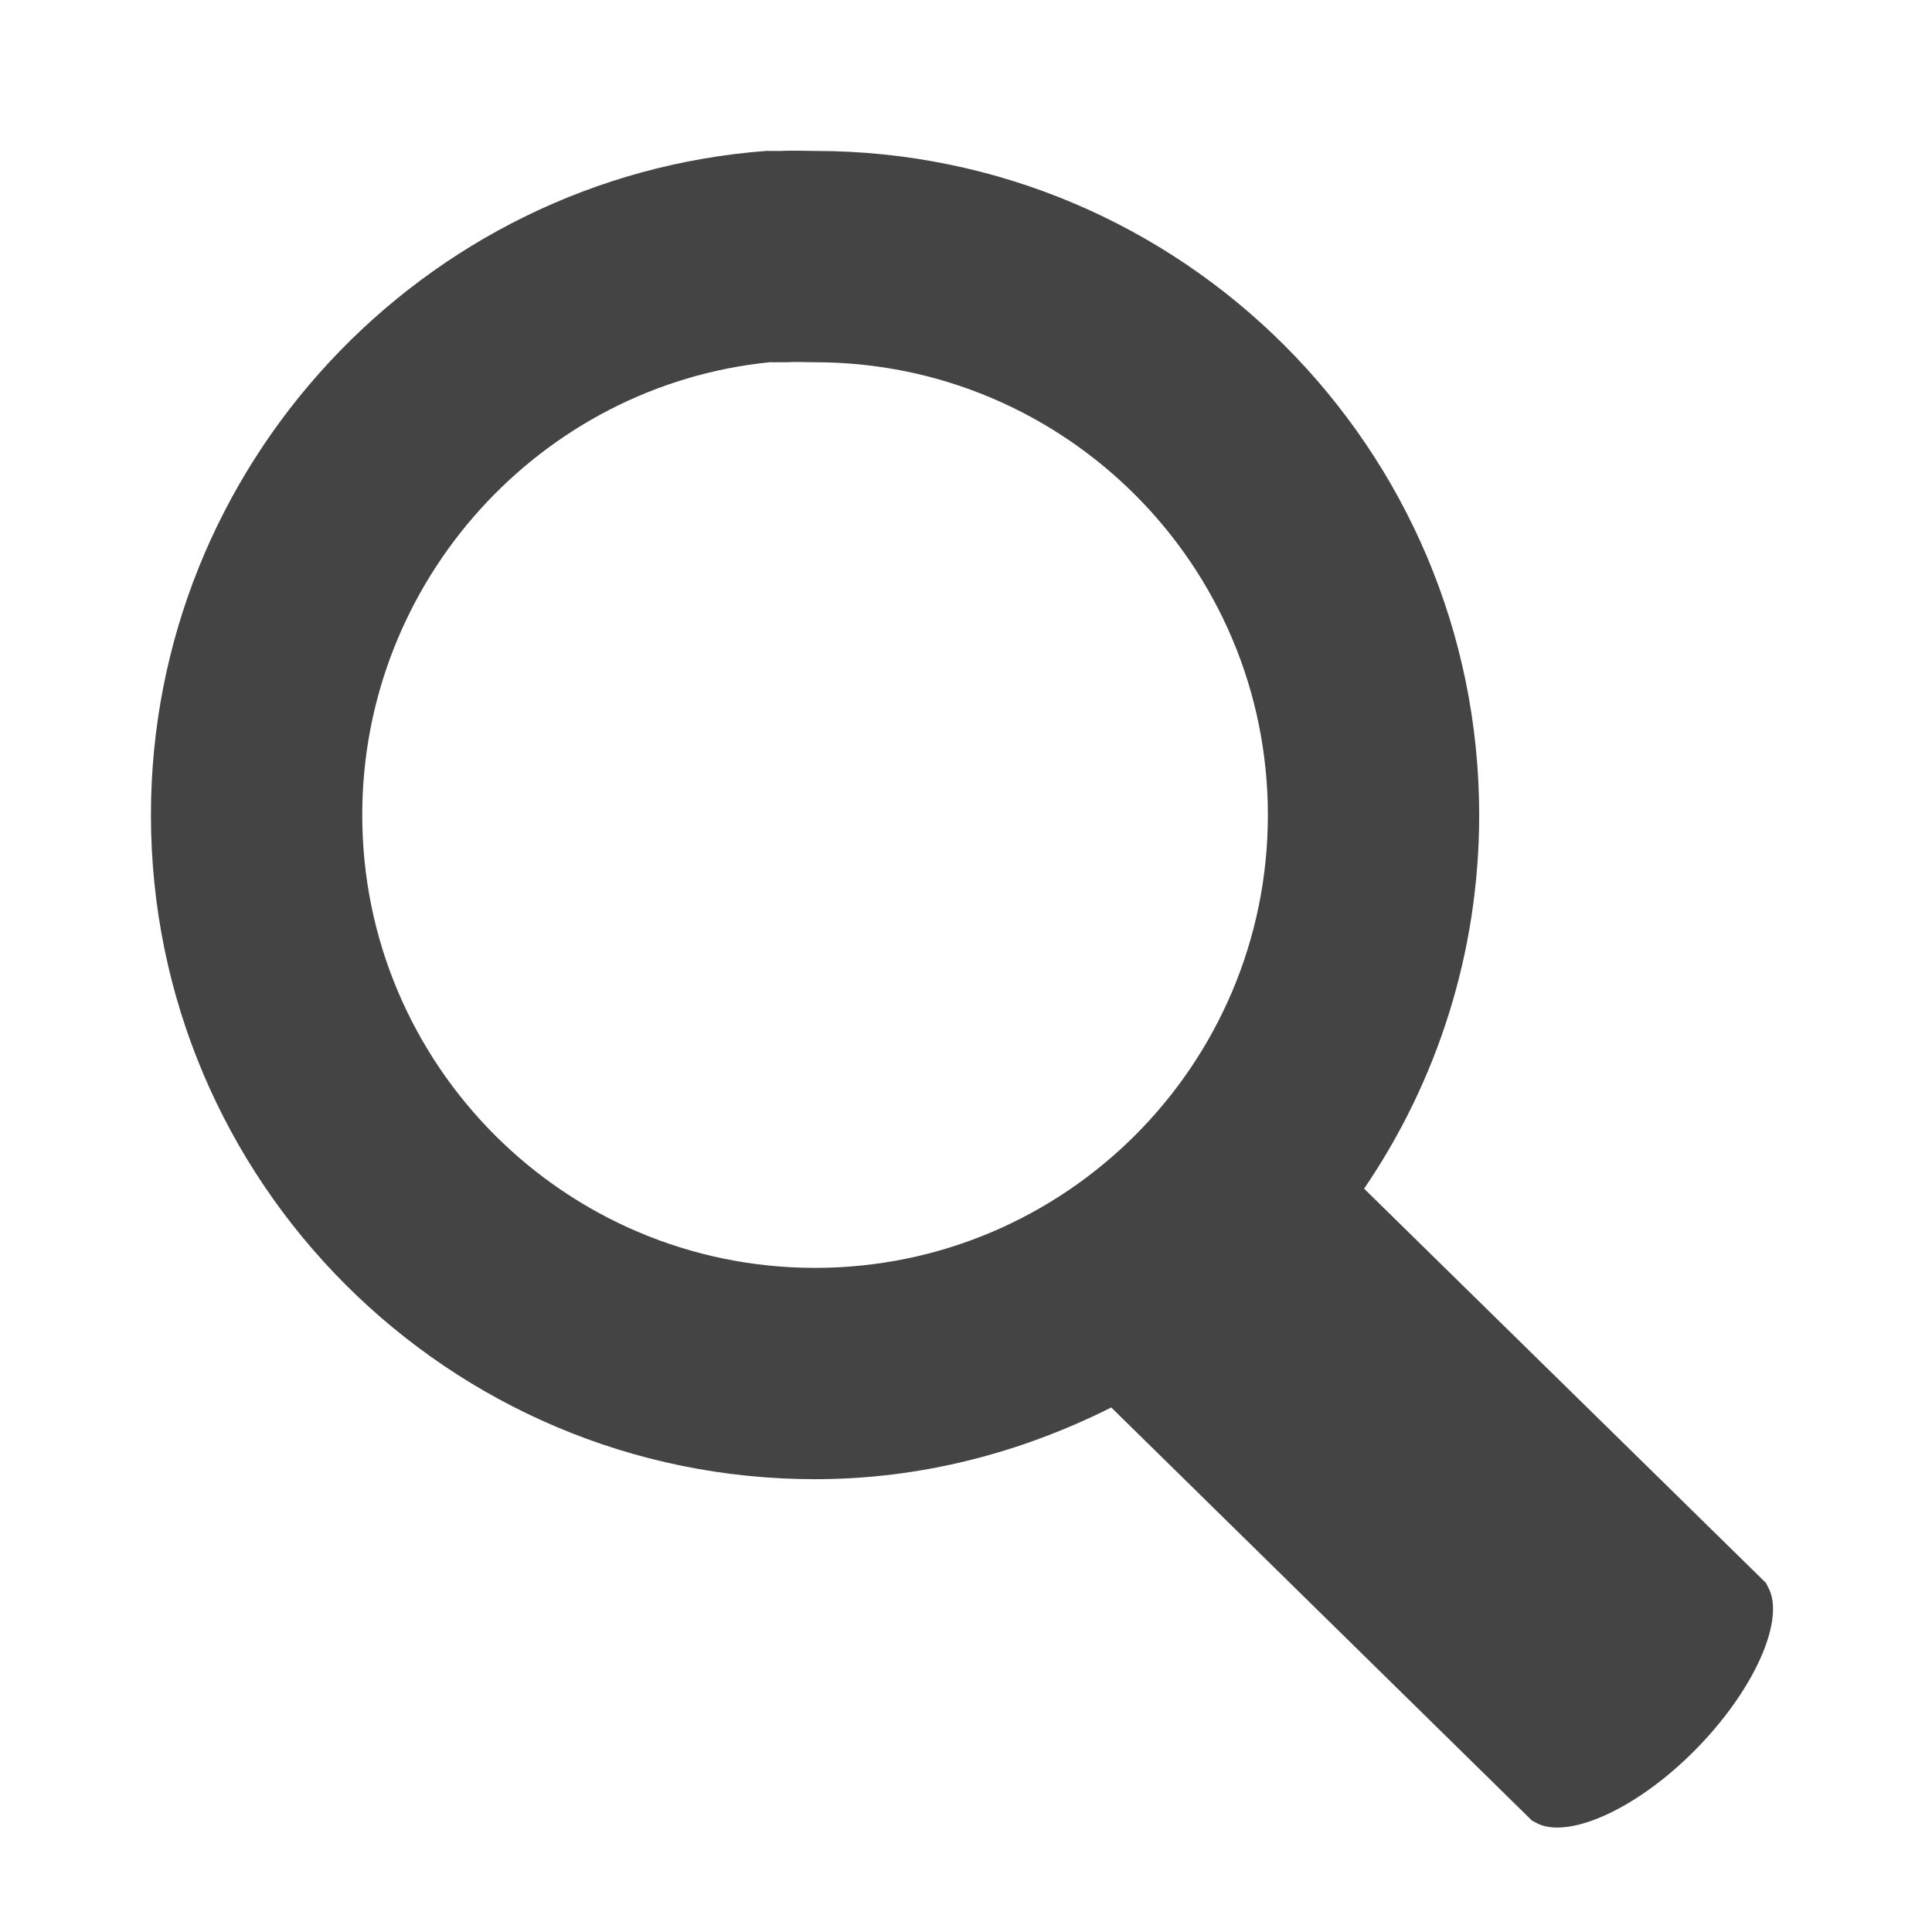
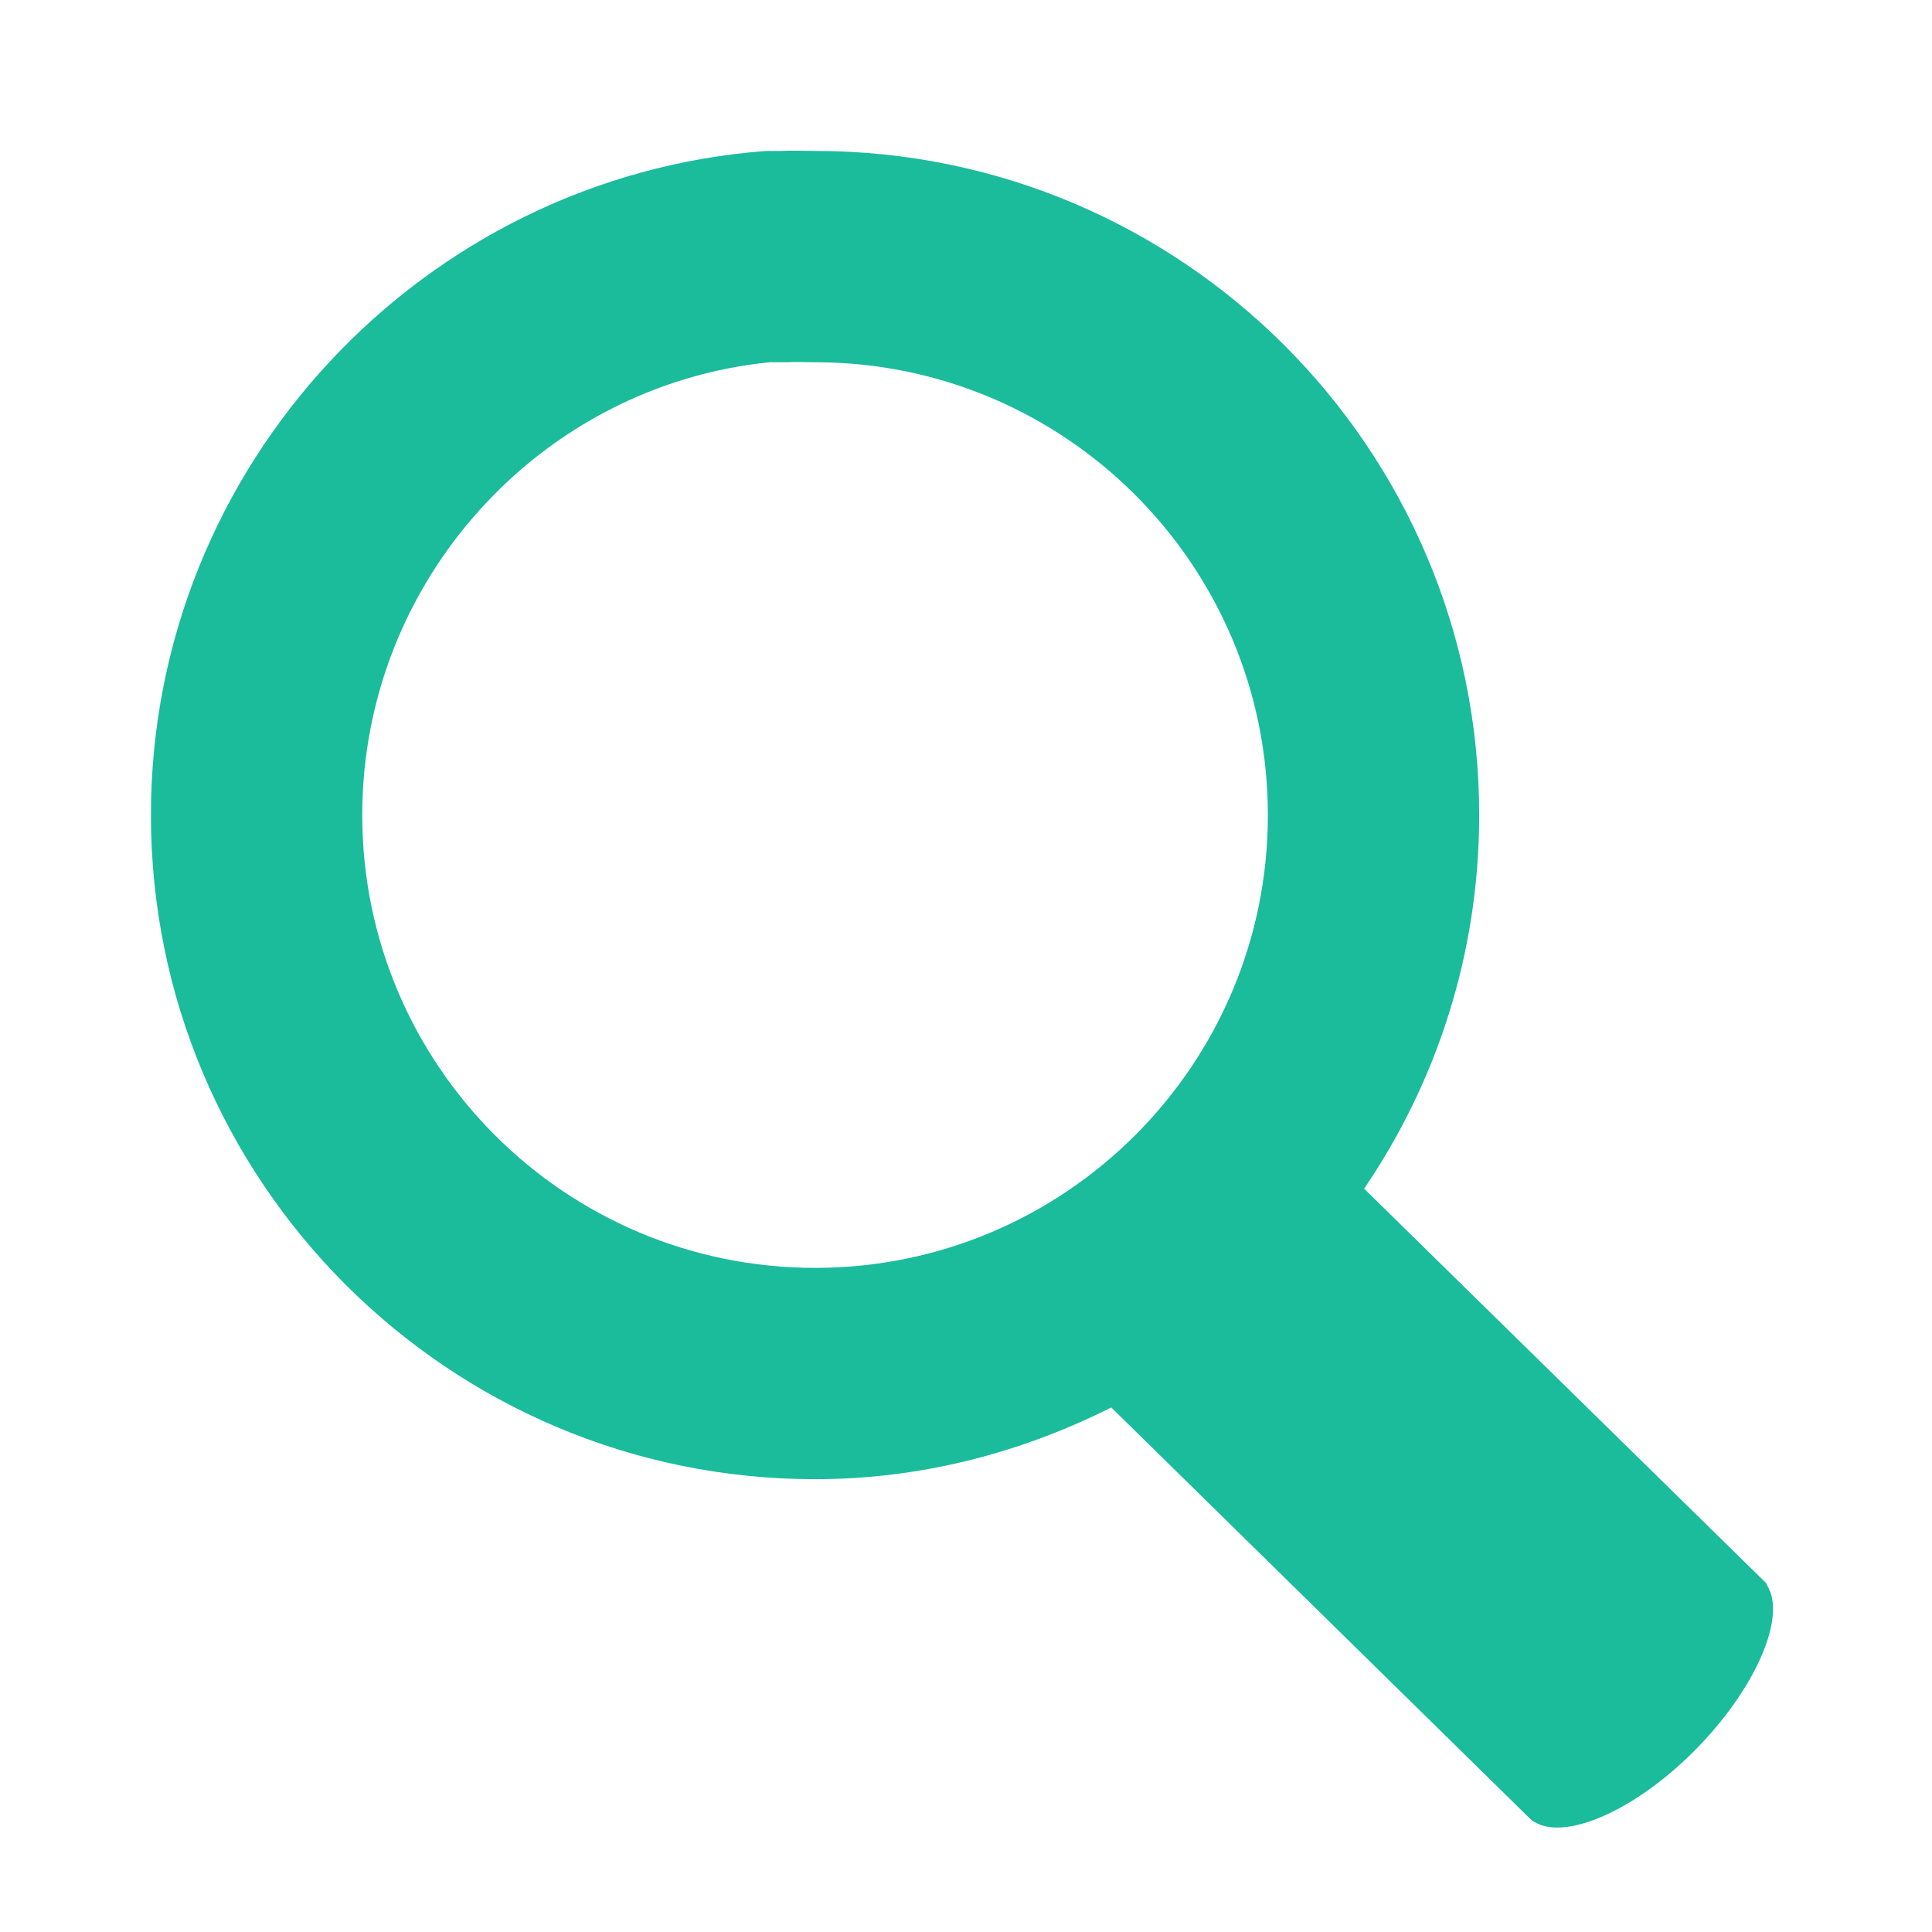
<svg xmlns="http://www.w3.org/2000/svg" xmlns:xlink="http://www.w3.org/1999/xlink" id="svg2325" height="32" width="32" version="1.0">
  <defs id="defs3">
    <linearGradient id="linearGradient3216">
      <stop style="stop-color:#ffffff;stop-opacity:1;" offset="0" id="stop3218" />
      <stop style="stop-color:#ffffff;stop-opacity:0;" offset="1" id="stop3220" />
    </linearGradient>
    <linearGradient id="linearGradient2455">
      <stop id="stop2457" offset="0" style="stop-color:#5cd7fa;stop-opacity:1;" />
      <stop id="stop2465" offset="0.25" style="stop-color:#5cd7fa;stop-opacity:1;" />
      <stop id="stop2463" offset="0.68" style="stop-color:#3098e2;stop-opacity:1;" />
      <stop id="stop2467" offset="0.77" style="stop-color:#2686d9;stop-opacity:0.498;" />
      <stop id="stop2459" offset="1" style="stop-color:#1d75d1;stop-opacity:0;" />
    </linearGradient>
    <radialGradient gradientUnits="userSpaceOnUse" r="235.213" fy="24.825" fx="303.303" cy="24.825" cx="303.303" gradientTransform="matrix(0.131896,0,0,0.122656,-24.18581,-5.466475e-2)" id="radialGradient2461" xlink:href="#linearGradient2455" />
    <linearGradient y2="224.014" x2="126.402" y1="20.281" x1="126.402" gradientTransform="matrix(8.079689e-3,0,0,8.057006e-3,-20.54882,-0.506927)" gradientUnits="userSpaceOnUse" id="linearGradient5439" xlink:href="#linearGradient9123" />
    <radialGradient r="203.739" fy="22.008" fx="131.502" cy="22.008" cx="131.502" gradientTransform="matrix(8.079993e-3,0,0,8.057006e-3,-20.54889,-0.506927)" gradientUnits="userSpaceOnUse" id="radialGradient5437" xlink:href="#linearGradient3014" />
    <linearGradient y2="224.014" x2="126.402" y1="20.281" x1="126.402" gradientTransform="matrix(8.791556e-2,0,0,8.766874e-2,-0.23325,-0.285795)" gradientUnits="userSpaceOnUse" id="linearGradient2765" xlink:href="#linearGradient9123" />
    <linearGradient xlink:href="#linearGradient9123" id="linearGradient12199" gradientUnits="userSpaceOnUse" gradientTransform="scale(1.004535,0.995485)" x1="126.402" y1="20.281" x2="126.402" y2="224.014" />
    <linearGradient xlink:href="#linearGradient9123" id="linearGradient12195" gradientUnits="userSpaceOnUse" gradientTransform="scale(1.004535,0.995485)" x1="126.402" y1="20.281" x2="126.402" y2="224.014" />
    <linearGradient xlink:href="#linearGradient9123" id="linearGradient12191" gradientUnits="userSpaceOnUse" gradientTransform="scale(1.004535,0.995485)" x1="126.402" y1="20.281" x2="126.402" y2="224.014" />
    <linearGradient xlink:href="#linearGradient9123" id="linearGradient12187" gradientUnits="userSpaceOnUse" gradientTransform="scale(1.004535,0.995485)" x1="126.402" y1="20.281" x2="126.402" y2="224.014" />
    <linearGradient xlink:href="#linearGradient9123" id="linearGradient9137" gradientUnits="userSpaceOnUse" gradientTransform="scale(1.004535,0.995485)" x1="126.402" y1="20.281" x2="126.402" y2="224.014" />
    <linearGradient xlink:href="#linearGradient9123" id="linearGradient9133" gradientUnits="userSpaceOnUse" gradientTransform="scale(1.004535,0.995485)" x1="126.402" y1="20.281" x2="126.402" y2="224.014" />
    <radialGradient r="264.092" fy="16.497" fx="129.97" cy="16.497" cx="129.97" gradientTransform="matrix(0.981673,0,0,0.981673,2.369397,1.623515)" gradientUnits="userSpaceOnUse" id="radialGradient7759" xlink:href="#linearGradient4385" />
    <radialGradient r="264.092" fy="16.497" fx="129.97" cy="16.497" cx="129.97" gradientTransform="scale(1.006043,0.993993)" gradientUnits="userSpaceOnUse" id="radialGradient7753" xlink:href="#linearGradient4385" />
    <radialGradient xlink:href="#linearGradient4385" id="radialGradient4393" gradientTransform="scale(1.006043,0.993993)" cx="129.97" cy="16.497" fx="129.97" fy="16.497" r="264.092" gradientUnits="userSpaceOnUse" />
    <linearGradient id="linearGradient4385">
      <stop style="stop-color:#ff6549;stop-opacity:1;" offset="0" id="stop4387" />
      <stop style="stop-color:#e34e34;stop-opacity:0;" offset="1" id="stop4389" />
    </linearGradient>
    <linearGradient id="linearGradient3014">
      <stop style="stop-color:#3da3f1;stop-opacity:1;" offset="0" id="stop3016" />
      <stop style="stop-color:#60b3f3;stop-opacity:0;" offset="1" id="stop3018" />
    </linearGradient>
    <linearGradient id="linearGradient9123">
      <stop style="stop-color:#ffffff;stop-opacity:0.627;" offset="0" id="stop9125" />
      <stop style="stop-color:#ffffff;stop-opacity:0;" offset="1" id="stop9127" />
    </linearGradient>
    <linearGradient xlink:href="#linearGradient3216" id="linearGradient3222" x1="16.037" y1="2.321" x2="16.037" y2="14.058" gradientUnits="userSpaceOnUse" gradientTransform="matrix(0.951478,0,0,0.951478,0.778124,0.791783)" />
    <linearGradient xlink:href="#linearGradient3216" id="linearGradient3226" gradientUnits="userSpaceOnUse" gradientTransform="matrix(0.880035,0,0,0.880035,1.923819,1.95759)" x1="16.037" y1="2.321" x2="16.037" y2="14.058" />
  </defs>
  <g id="layer1">
-     <path style="opacity:1;fill:#444444;fill-opacity:1;fill-rule:nonzero;stroke:none;stroke-width:0.125;stroke-linecap:round;stroke-linejoin:round;stroke-miterlimit:4;stroke-dashoffset:0;stroke-opacity:1" d="M 12.688,2.5 C 12.732,2.497 12.768,2.503 12.812,2.5 C 12.818,2.5 12.838,2.5 12.844,2.5 C 12.864,2.5 12.886,2.5 12.906,2.5 C 12.912,2.5 12.932,2.5 12.938,2.5 C 13.125,2.49 13.31,2.5 13.5,2.5 C 19.572,2.5 24.5,7.428 24.5,13.5 C 24.5,15.793 23.795,17.925 22.594,19.688 L 29.219,26.188 C 29.221,26.191 29.247,26.215 29.25,26.219 C 29.258,26.232 29.274,26.27 29.281,26.281 C 29.291,26.297 29.304,26.327 29.312,26.344 C 29.54,26.883 29.047,27.997 28.094,28.969 C 27.14,29.94 26.042,30.438 25.5,30.219 C 25.483,30.211 25.453,30.197 25.438,30.188 C 25.425,30.179 25.393,30.167 25.375,30.156 C 25.371,30.153 25.347,30.128 25.344,30.125 L 18.406,23.312 C 16.925,24.056 15.269,24.5 13.5,24.5 C 7.428,24.5 2.5,19.572 2.5,13.5 C 2.5,7.709 7.005,2.928 12.688,2.5 z M 12.75,6 C 8.963,6.379 6,9.614 6,13.5 C 6,17.64 9.36,21 13.5,21 C 17.64,21 21,17.64 21,13.5 C 21,9.36 17.64,6 13.5,6 C 13.338,6 13.19,5.99 13.031,6 C 13.024,6 13.008,6 13,6 C 12.969,6 12.906,6 12.875,6 C 12.867,6 12.851,5.999 12.844,6 C 12.814,6.003 12.78,5.997 12.75,6 z " id="rect3229" />
+     <path style="opacity:1;fill:#1abc9c;fill-opacity:1;fill-rule:nonzero;stroke:none;stroke-width:0.125;stroke-linecap:round;stroke-linejoin:round;stroke-miterlimit:4;stroke-dashoffset:0;stroke-opacity:1" d="M 12.688,2.5 C 12.732,2.497 12.768,2.503 12.812,2.5 C 12.818,2.5 12.838,2.5 12.844,2.5 C 12.864,2.5 12.886,2.5 12.906,2.5 C 12.912,2.5 12.932,2.5 12.938,2.5 C 13.125,2.49 13.31,2.5 13.5,2.5 C 19.572,2.5 24.5,7.428 24.5,13.5 C 24.5,15.793 23.795,17.925 22.594,19.688 L 29.219,26.188 C 29.221,26.191 29.247,26.215 29.25,26.219 C 29.258,26.232 29.274,26.27 29.281,26.281 C 29.291,26.297 29.304,26.327 29.312,26.344 C 29.54,26.883 29.047,27.997 28.094,28.969 C 27.14,29.94 26.042,30.438 25.5,30.219 C 25.483,30.211 25.453,30.197 25.438,30.188 C 25.425,30.179 25.393,30.167 25.375,30.156 C 25.371,30.153 25.347,30.128 25.344,30.125 L 18.406,23.312 C 16.925,24.056 15.269,24.5 13.5,24.5 C 7.428,24.5 2.5,19.572 2.5,13.5 C 2.5,7.709 7.005,2.928 12.688,2.5 z M 12.75,6 C 8.963,6.379 6,9.614 6,13.5 C 6,17.64 9.36,21 13.5,21 C 17.64,21 21,17.64 21,13.5 C 21,9.36 17.64,6 13.5,6 C 13.338,6 13.19,5.99 13.031,6 C 13.024,6 13.008,6 13,6 C 12.969,6 12.906,6 12.875,6 C 12.867,6 12.851,5.999 12.844,6 C 12.814,6.003 12.78,5.997 12.75,6 z " id="rect3229" />
  </g>
</svg>
